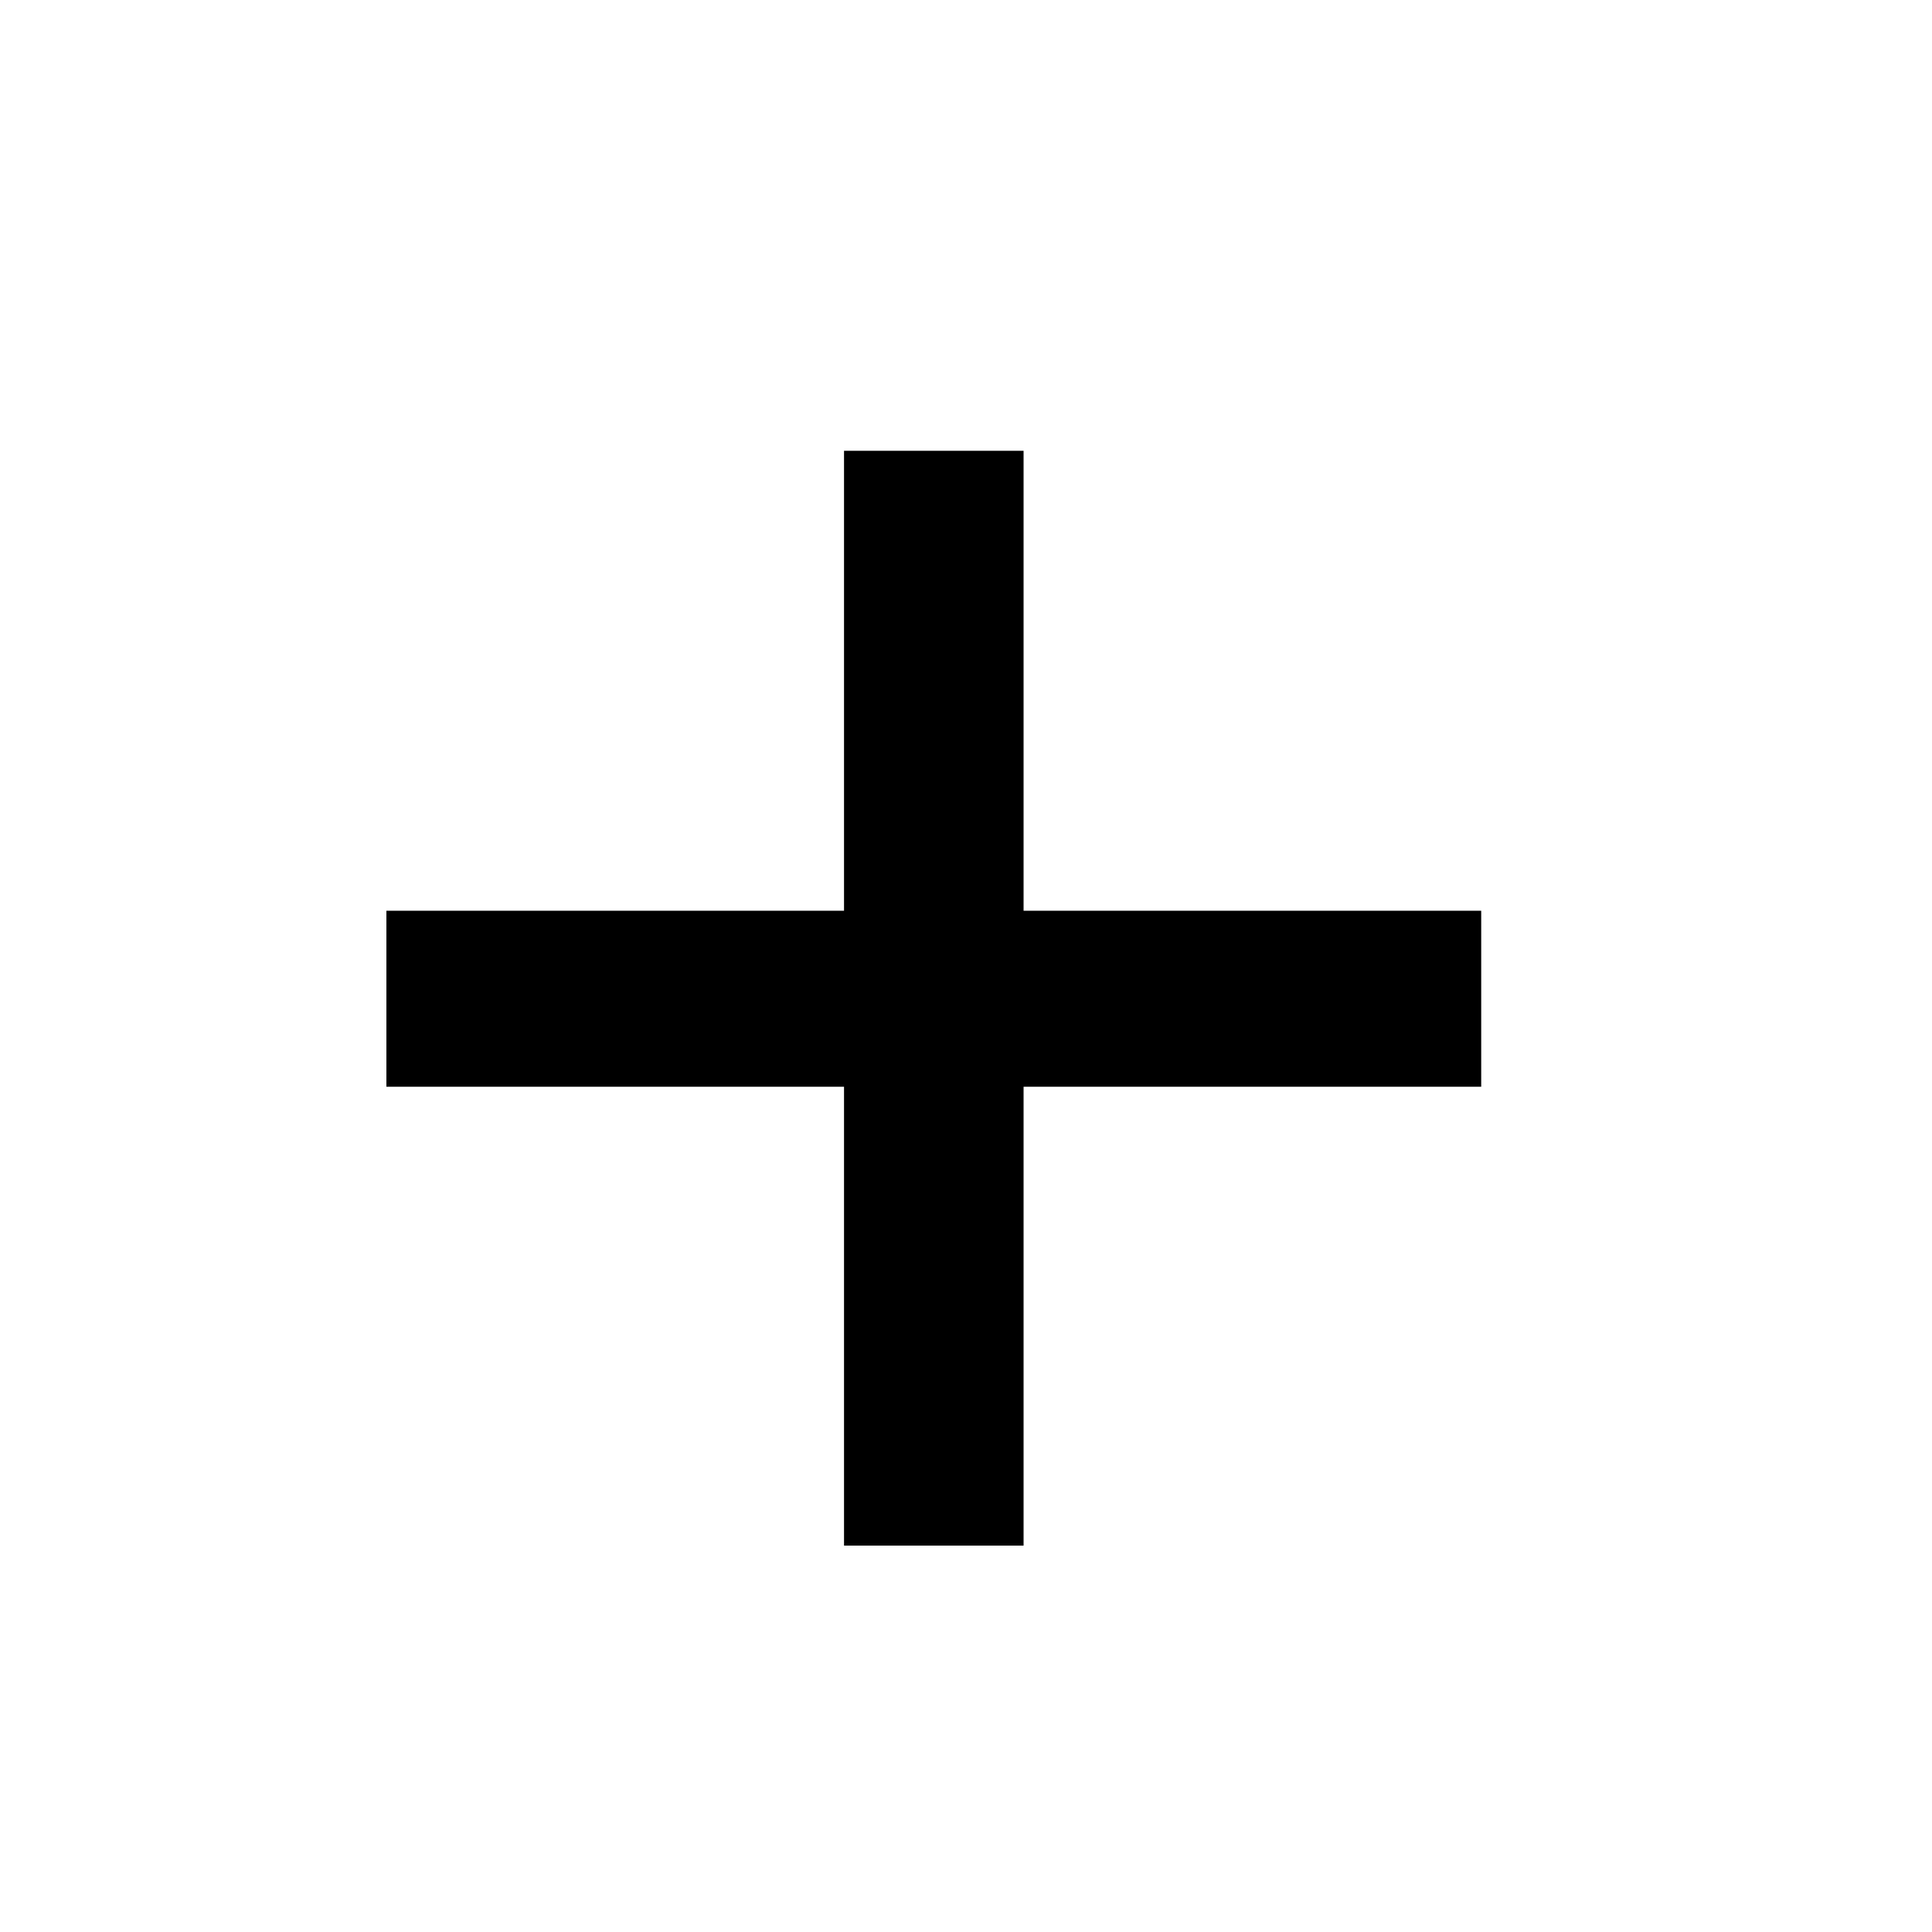
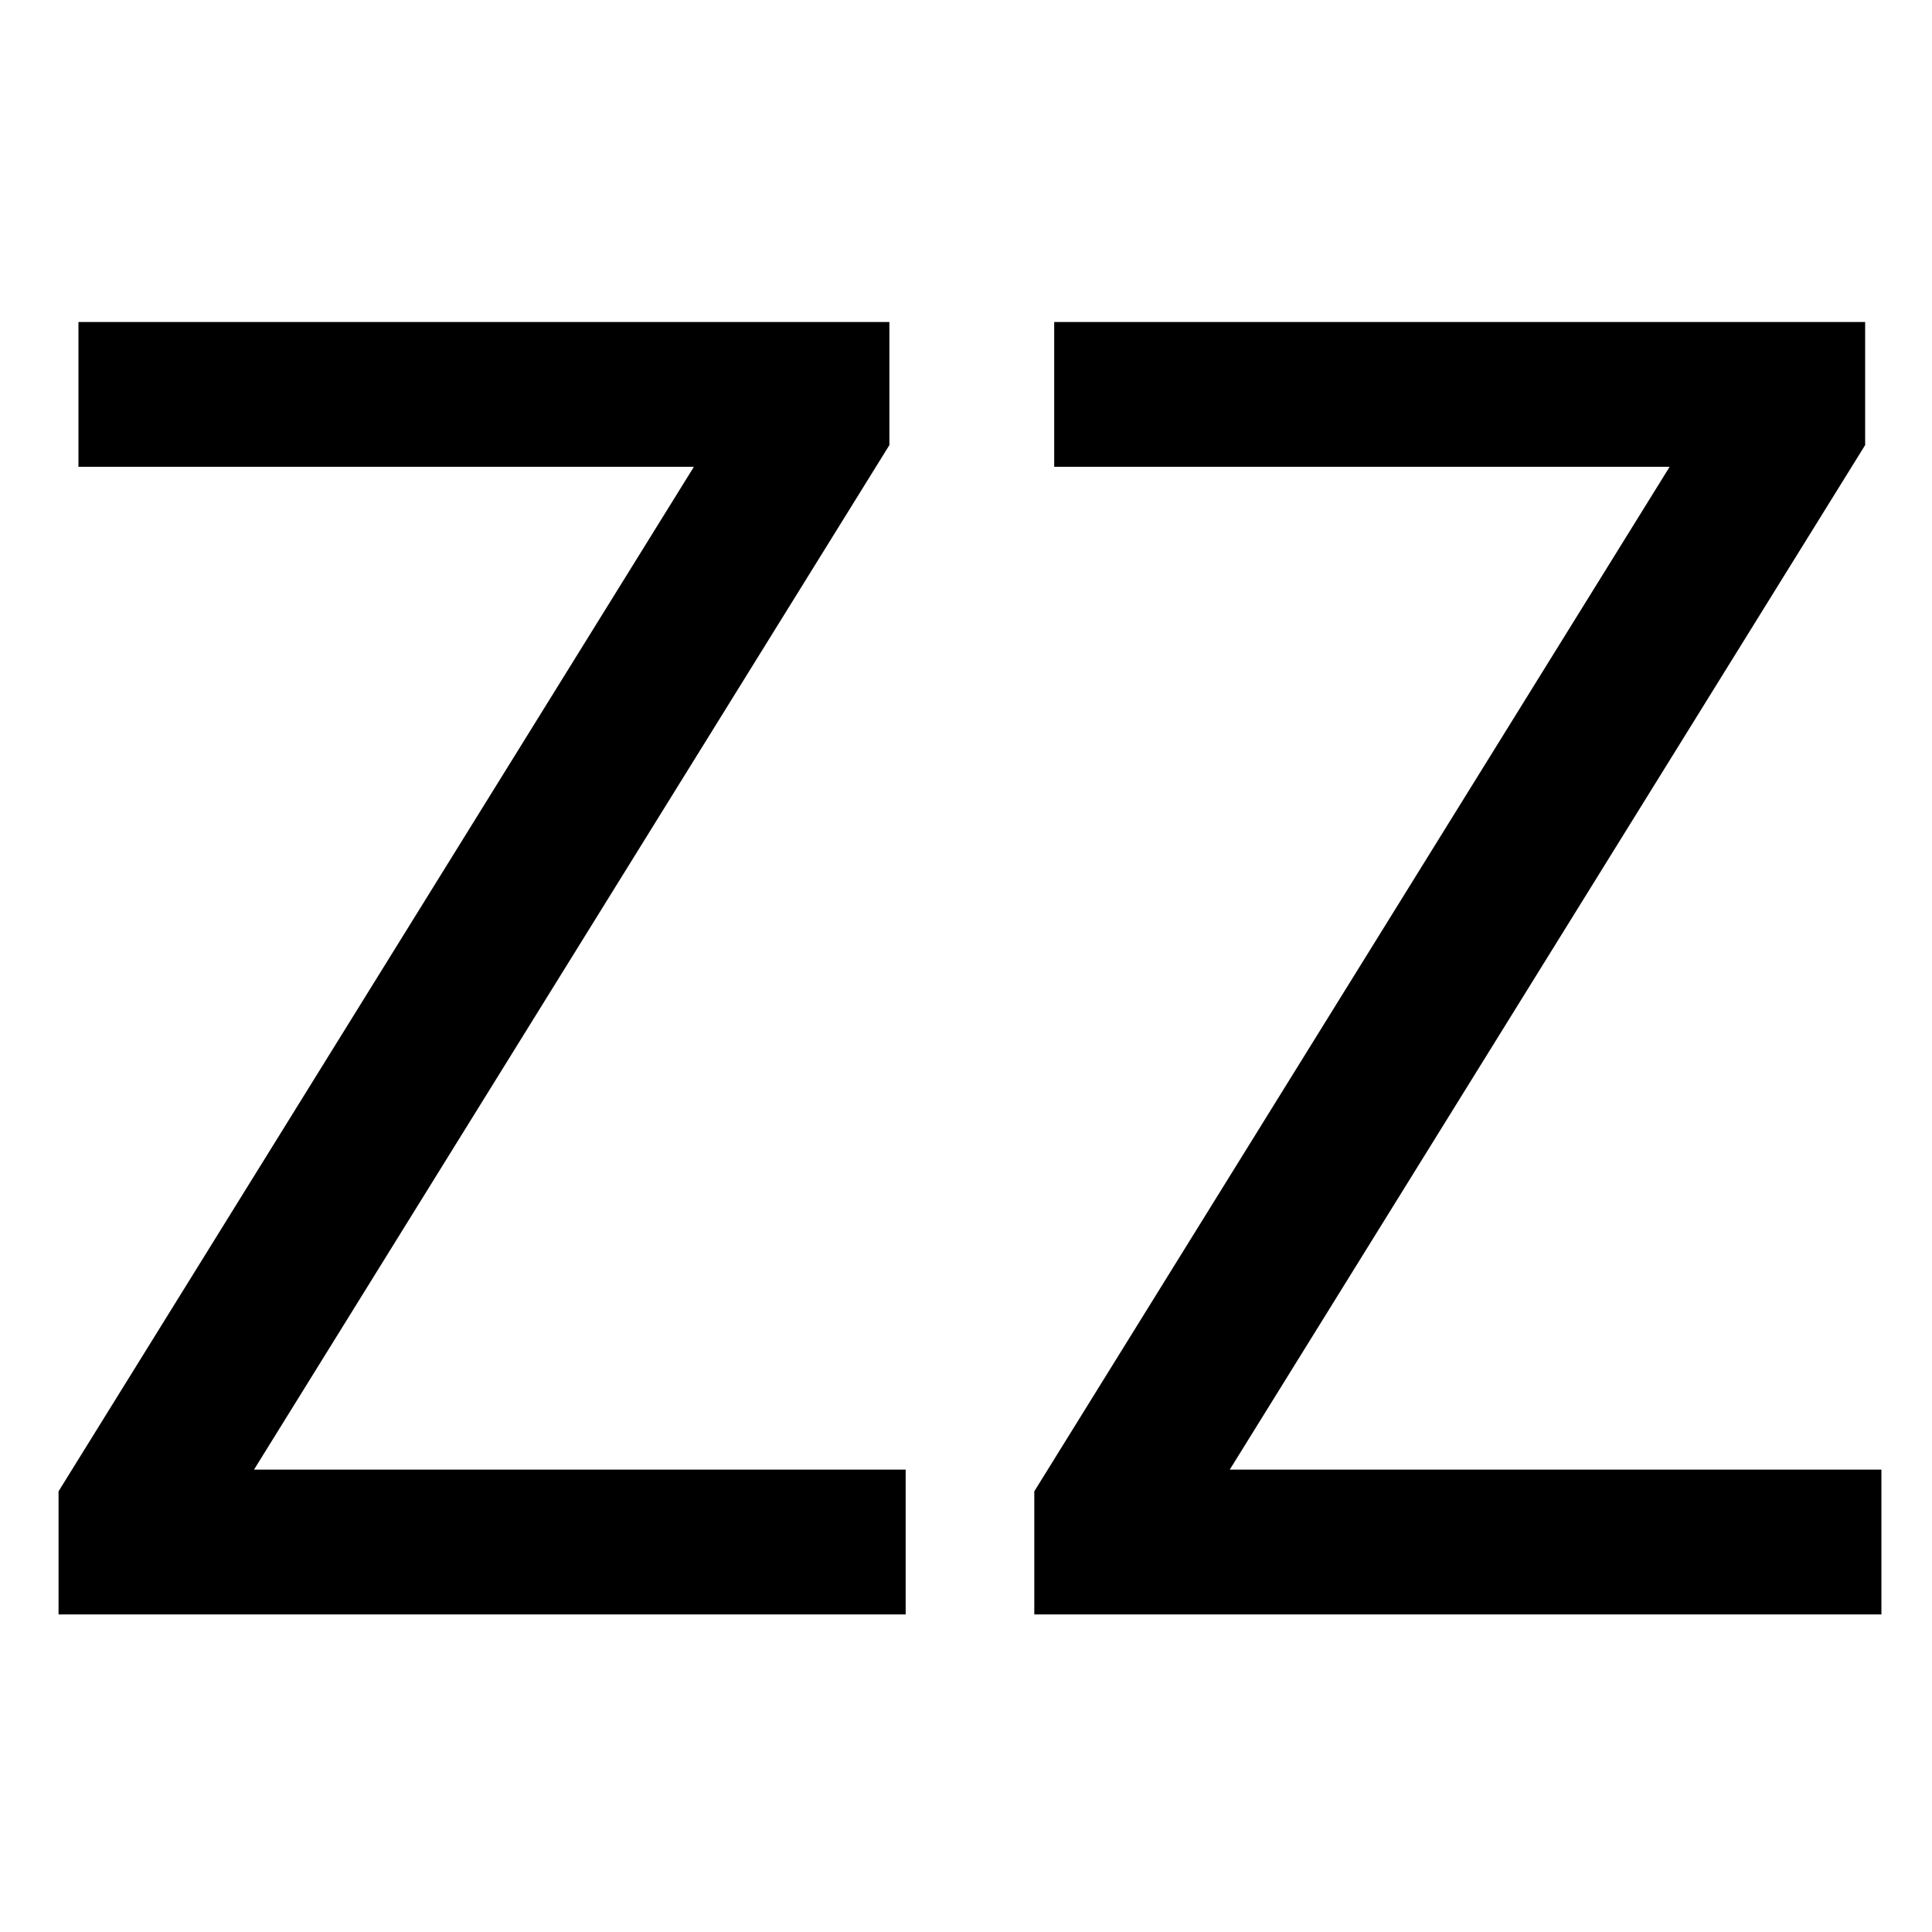
- <svg xmlns="http://www.w3.org/2000/svg" width="30" height="30" viewBox="0 0 30 30" fill="none">
-   <path d="M6 16.875V14.142H13.106V7H15.894V14.142H23V16.875H15.894V24H13.106V16.875H6Z" fill="black" />
+ <svg xmlns="http://www.w3.org/2000/svg" width="66" height="66" viewBox="0 0 66 66" fill="none">
+   <path d="M30.939 55.151H2V50.946L23.704 15.947H2.68V11H30.383V15.205L8.678 50.204H30.939V55.151Z" fill="black" />
+   <path d="M64.272 55.151H35.333V50.946L57.037 15.947H36.013V11H63.716V15.205L42.011 50.204H64.272V55.151Z" fill="black" />
</svg>
